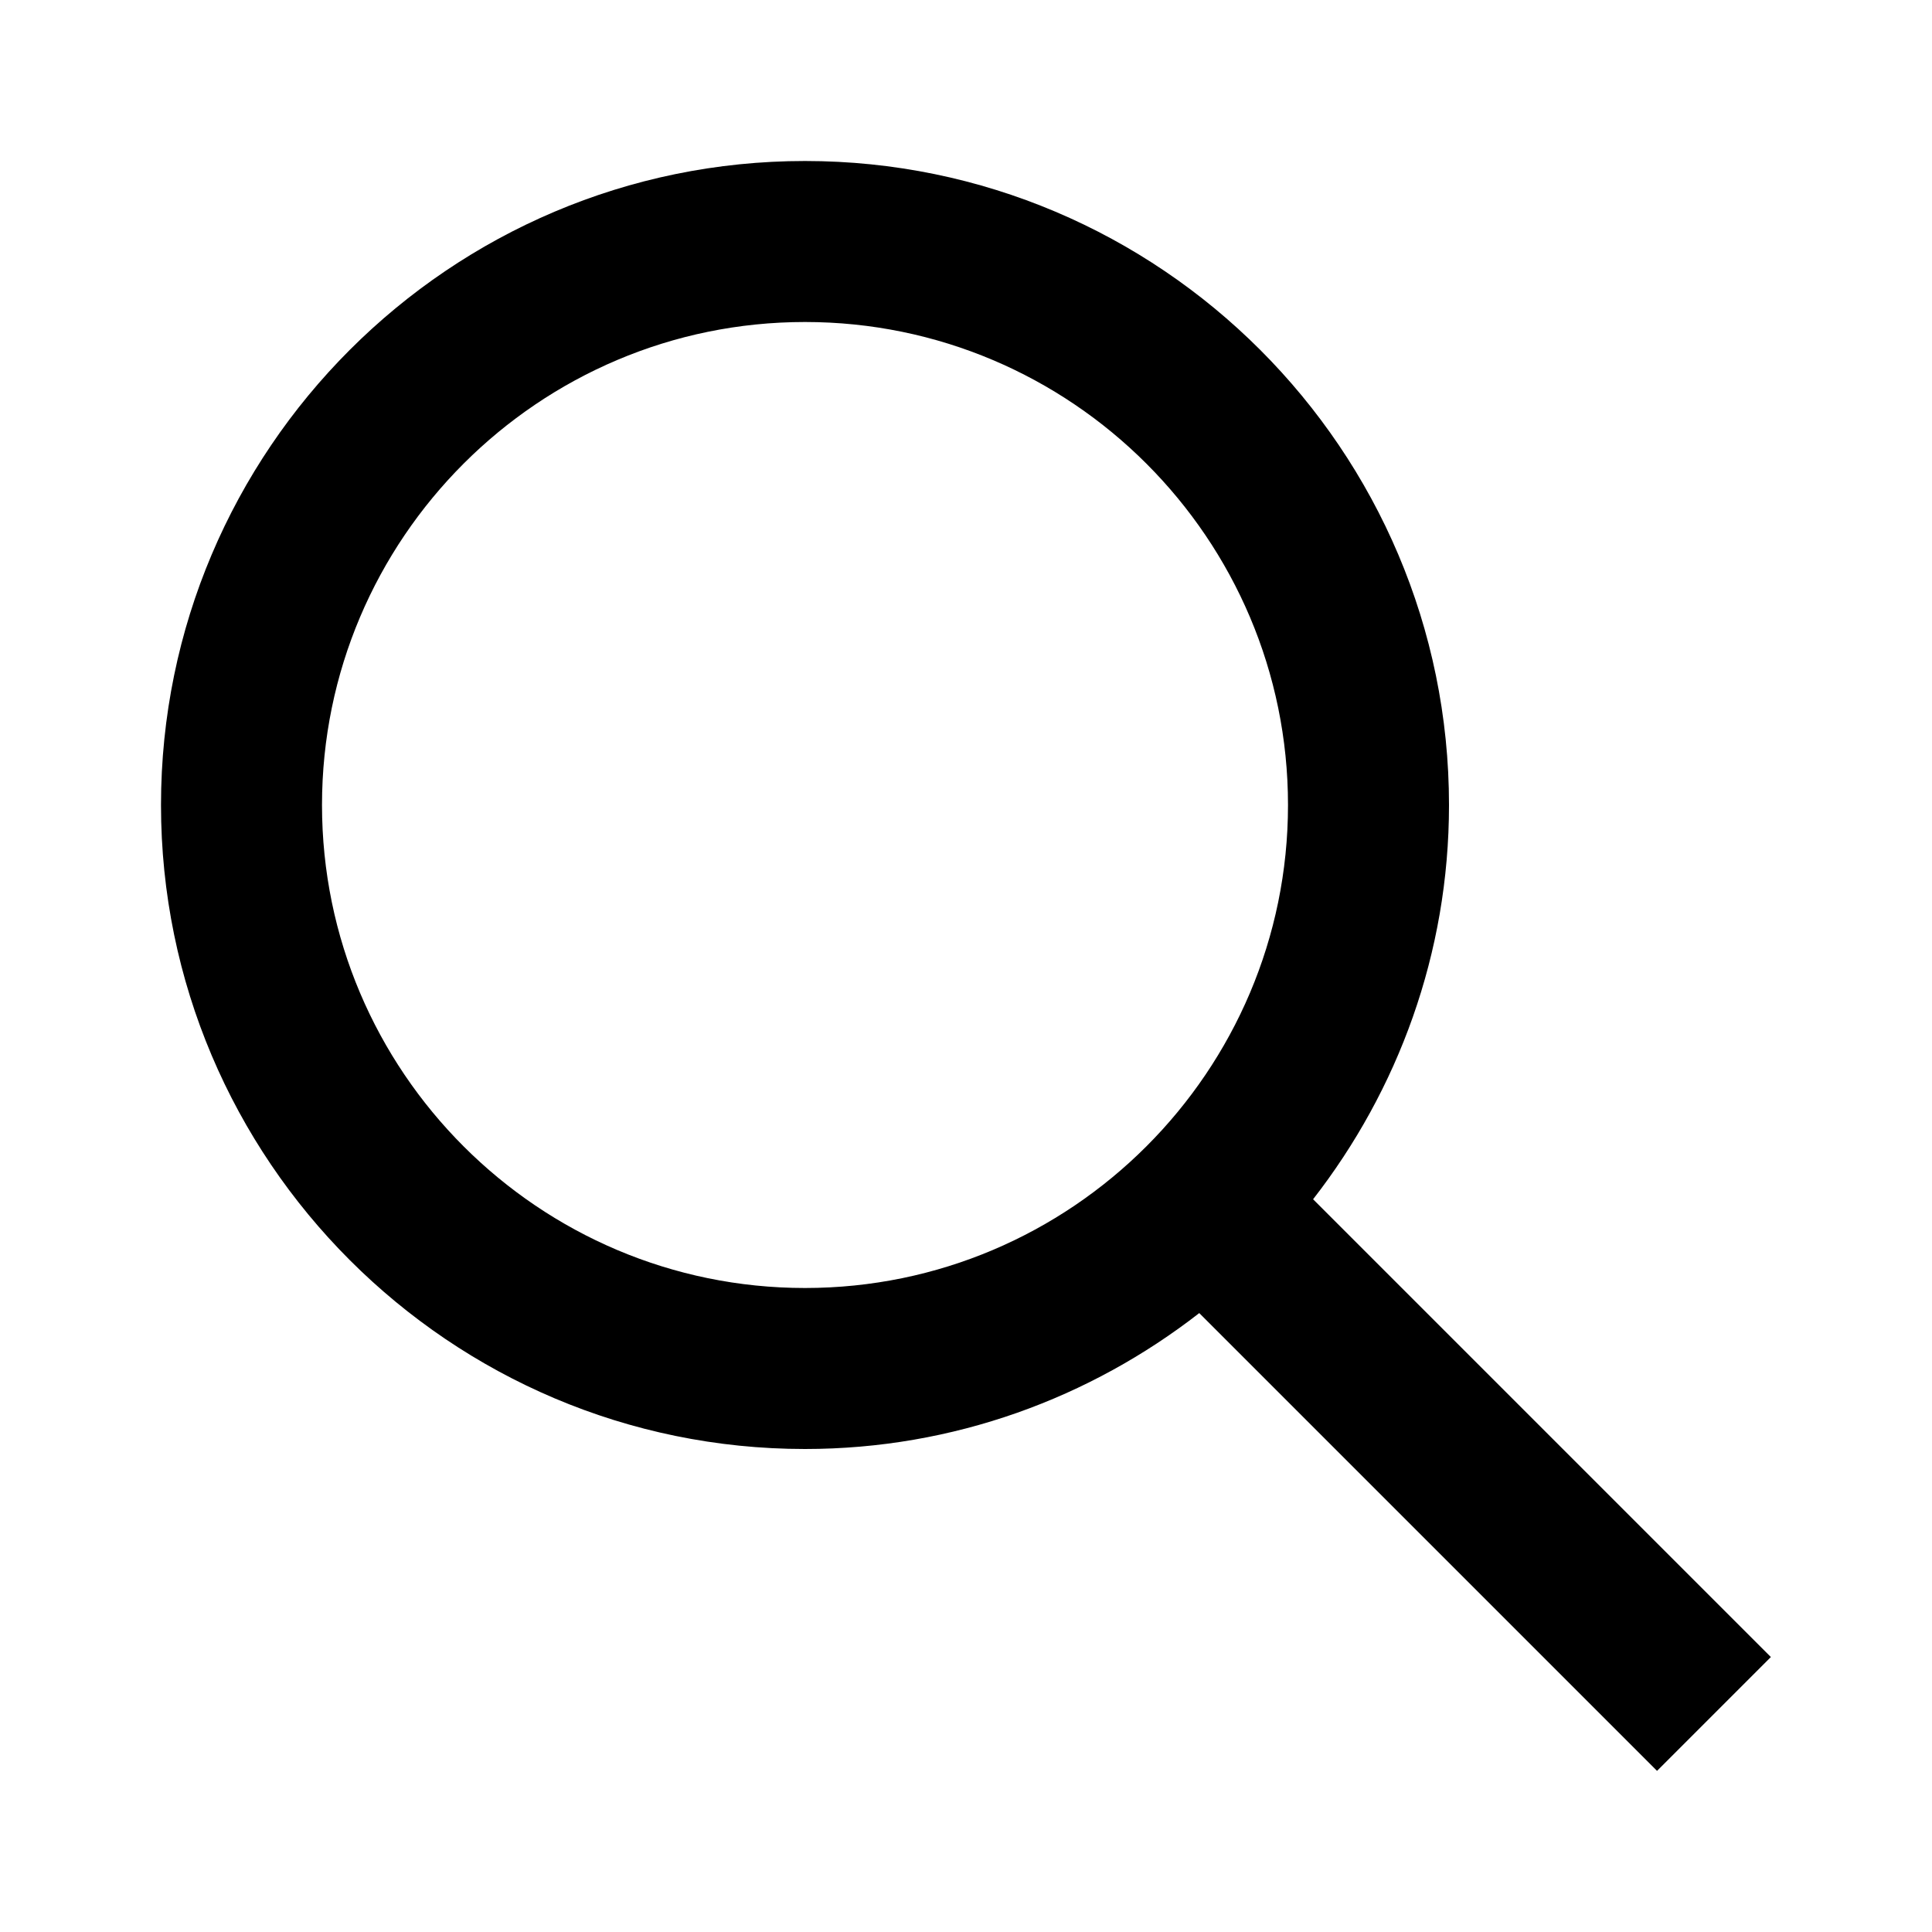
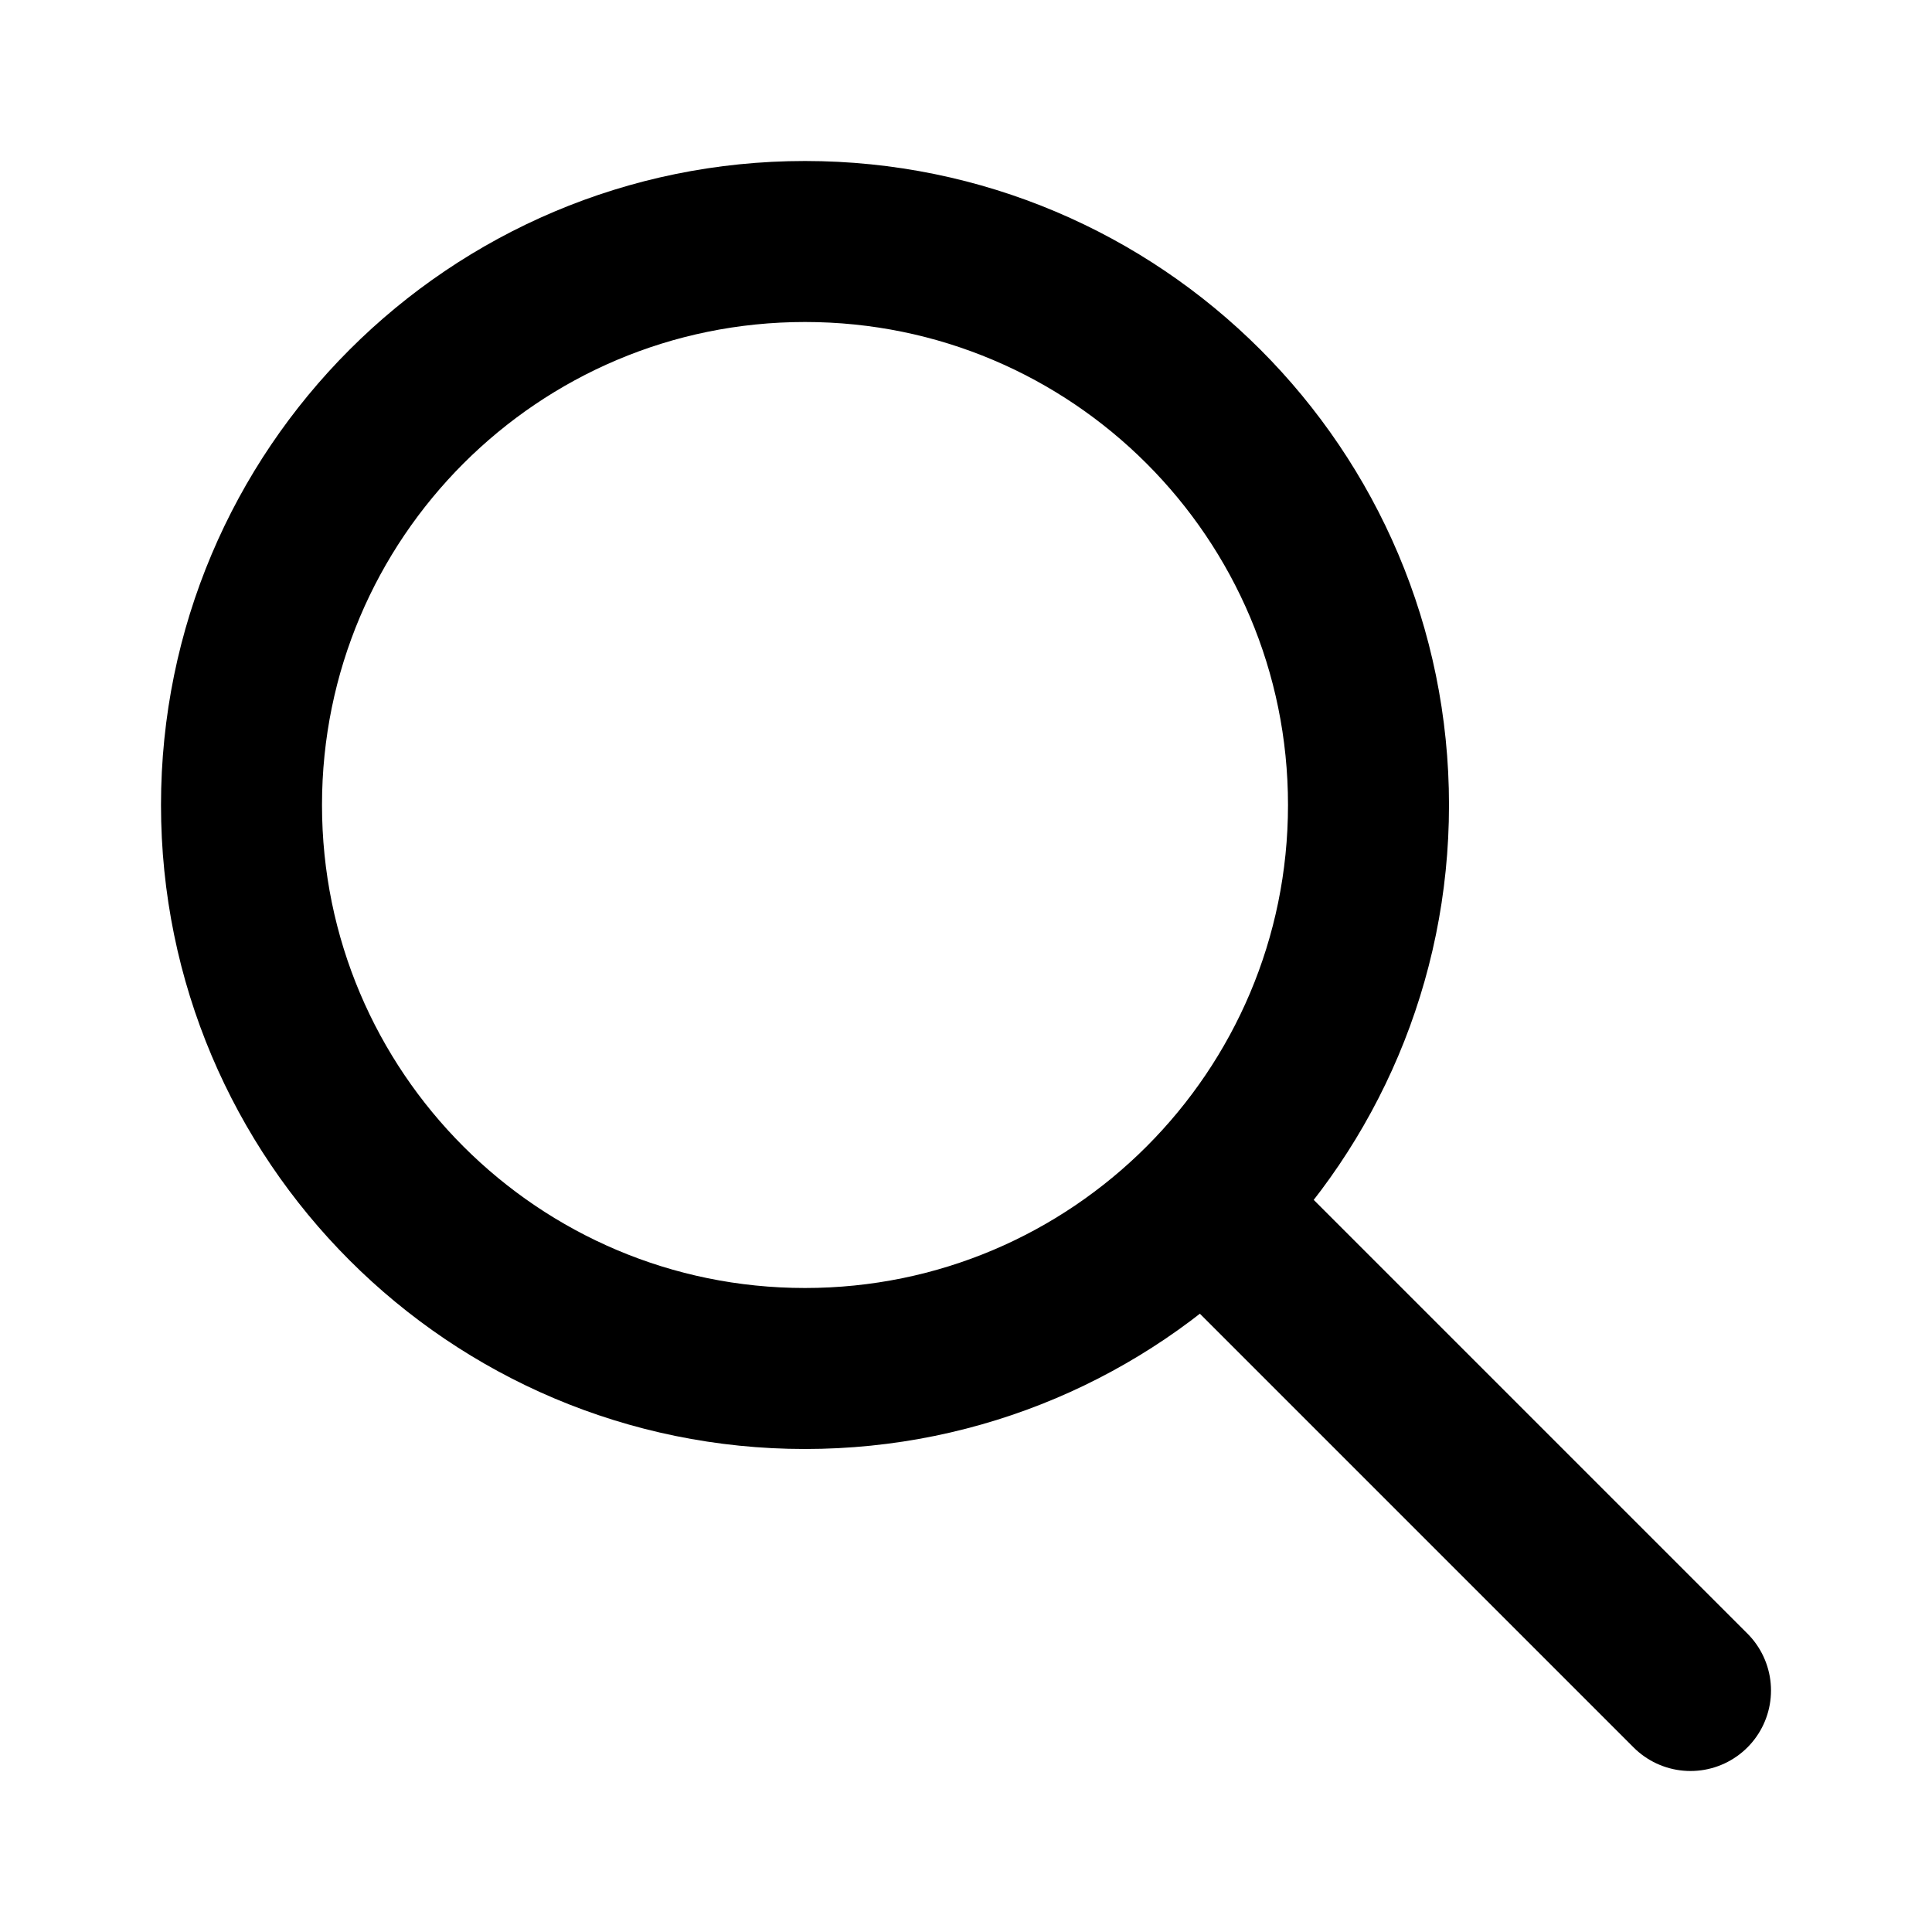
- <svg xmlns="http://www.w3.org/2000/svg" width="800px" height="800px" viewBox="0 0 512 512" version="1.1">
-   <g id="Page-1" stroke="none" stroke-width="1" fill="none" fill-rule="evenodd">
-     <g id="Shape" fill="#000000" transform="translate(42.66667, 42.66667)">
-       <path d="M426.63,396.464 L305.315,275.148 C327.799,246.24 341.333,210.04 341.333,170.667 C341.333,76.563 264.771,-7.10542736e-15 170.667,-7.10542736e-15 C76.563,-7.10542736e-15 7.10542736e-15,76.563 7.10542736e-15,170.667 C7.10542736e-15,264.771 76.563,341.333 170.667,341.333 C210.04,341.333 246.24,327.799 275.148,305.315 L396.464,426.63 L426.63,396.464 Z M170.667,298.667 C100.083,298.667 42.667,241.25 42.667,170.667 C42.667,100.083 100.083,42.667 170.667,42.667 C241.25,42.667 298.667,100.083 298.667,170.667 C298.667,241.25 241.25,298.667 170.667,298.667 Z">
- 
- </path>
-     </g>
-   </g>
+ <svg xmlns="http://www.w3.org/2000/svg" width="24" height="24" viewBox="0 0 24 24" fill="none" stroke="currentColor" stroke-width="2" stroke-linecap="round" stroke-linejoin="round" class="icon icon-tabler icons-tabler-outline icon-tabler-search">
+   <path stroke="none" d="M0 0h24v24H0z" fill="none" />
+   <path d="M10 10m-7 0a7 7 0 1 0 14 0a7 7 0 1 0 -14 0" />
+   <path d="M21 21l-6 -6" />
</svg>
